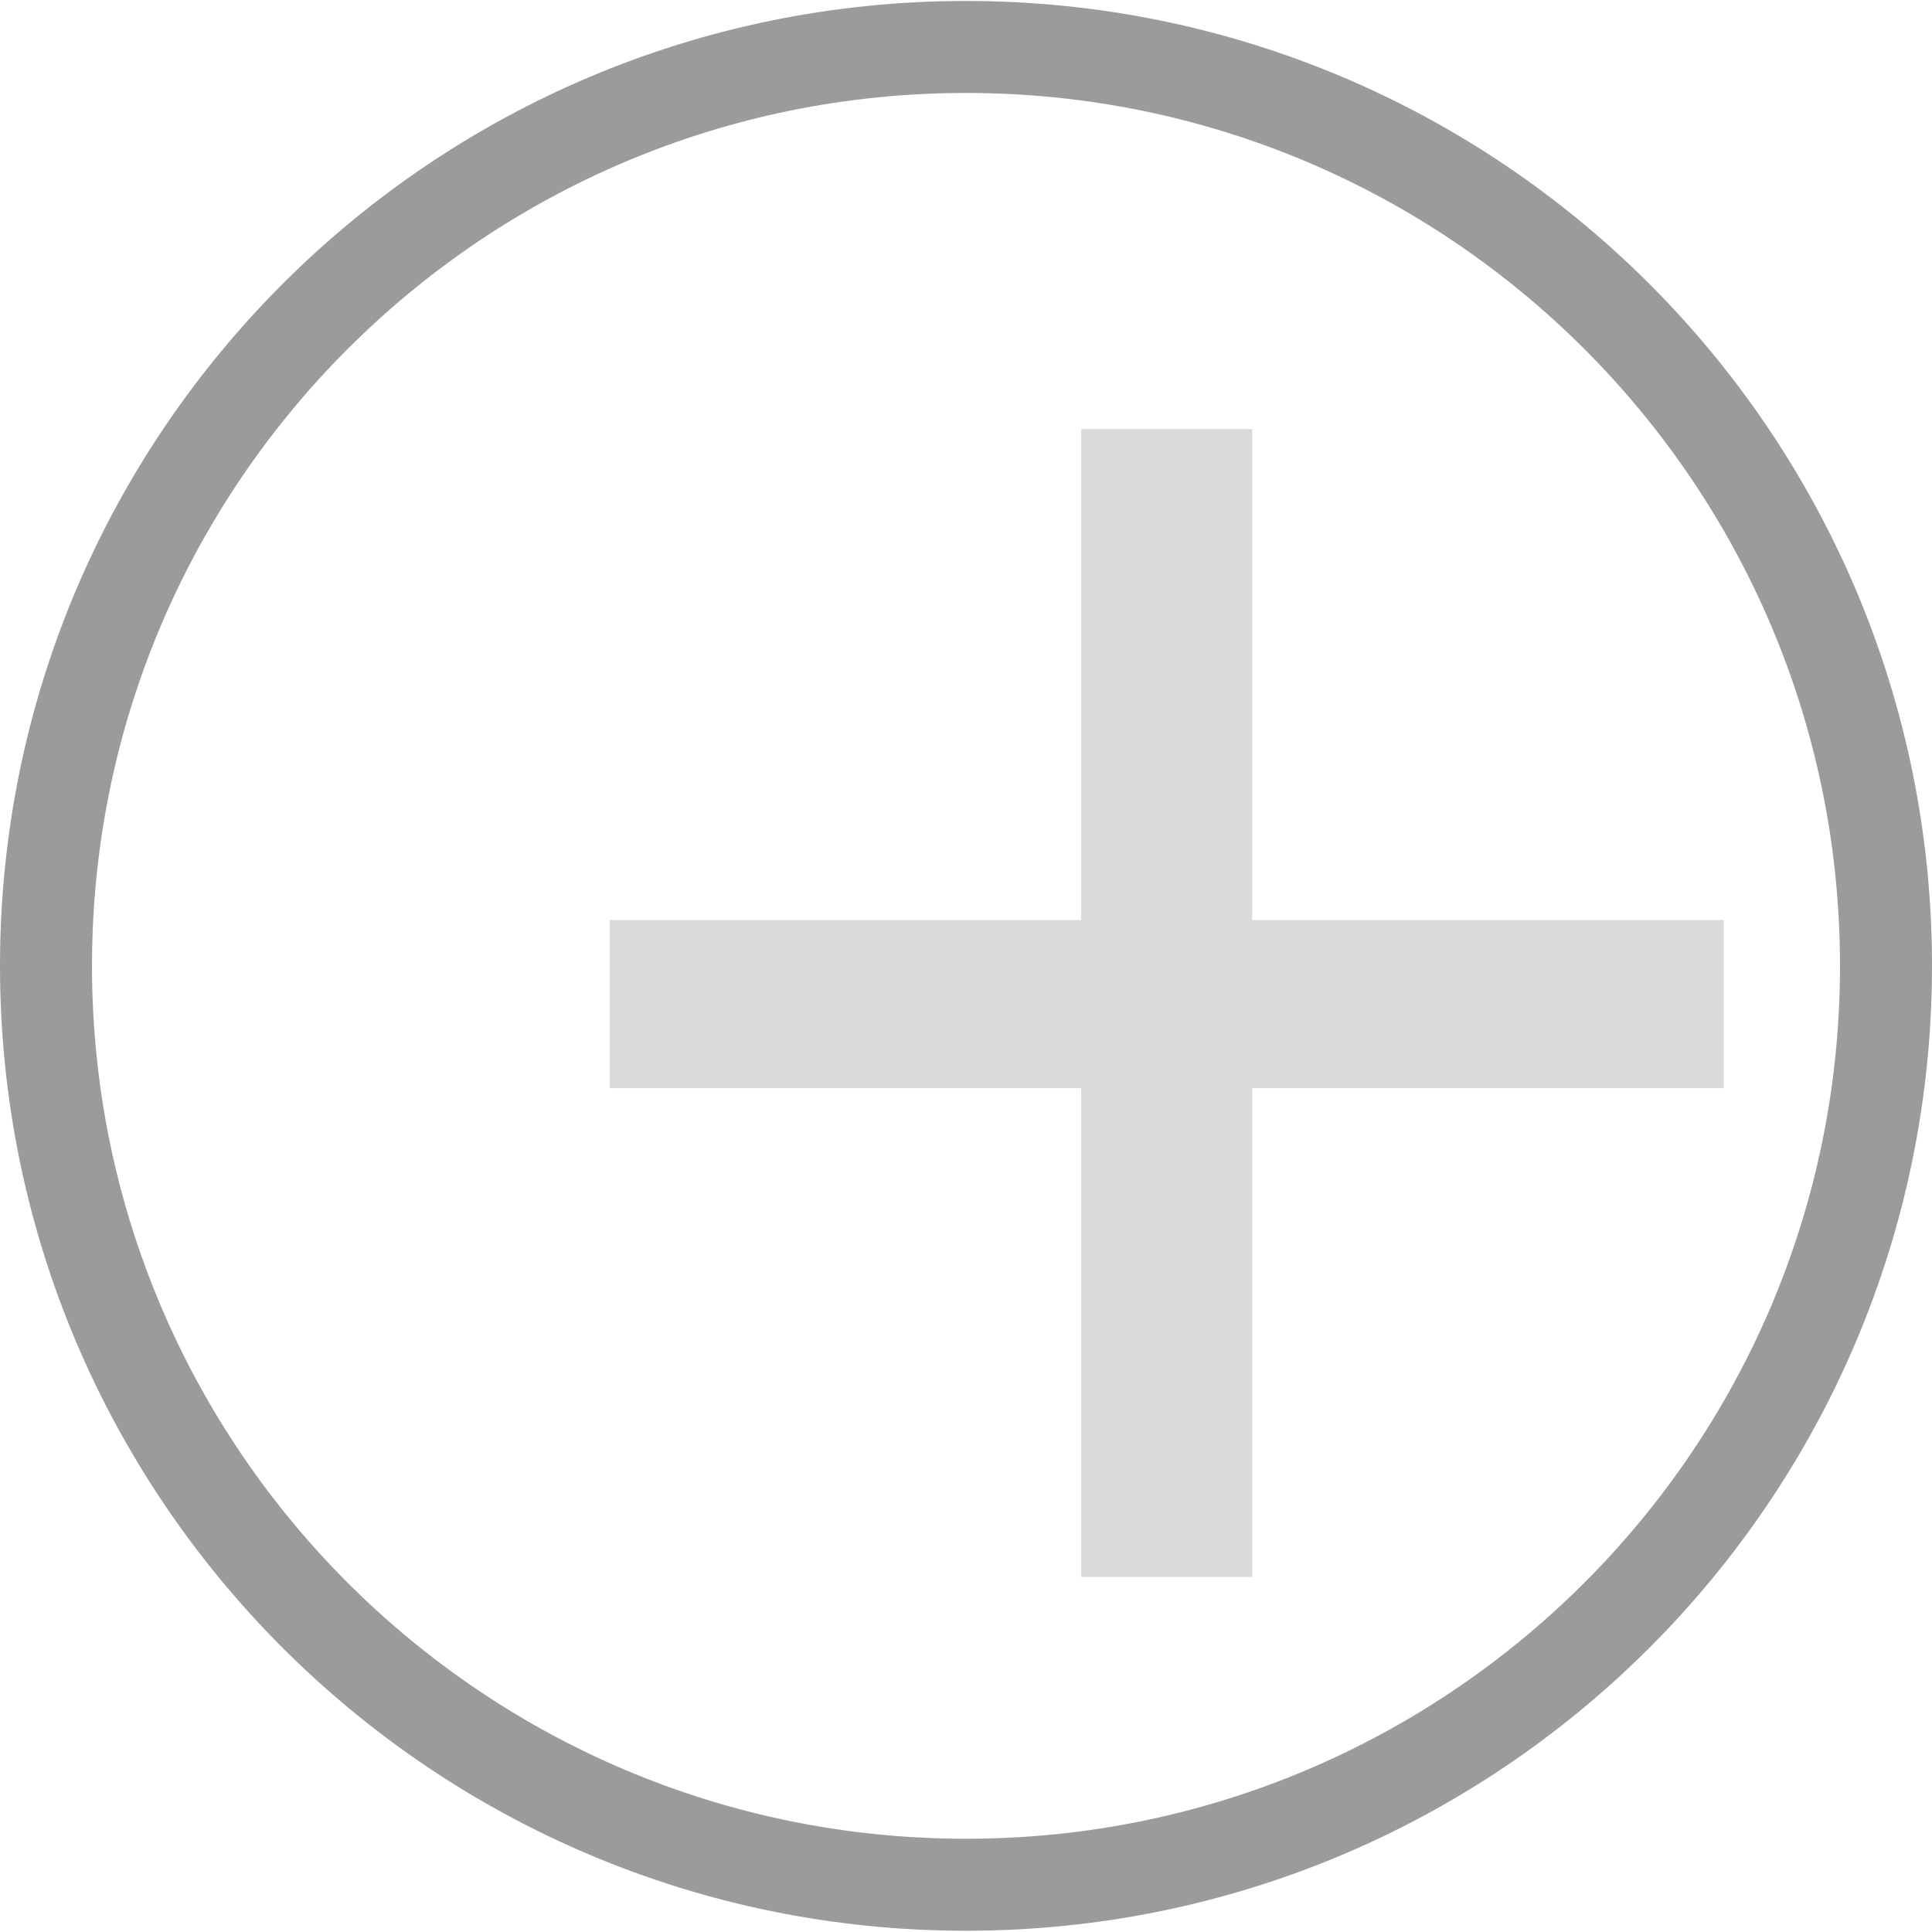
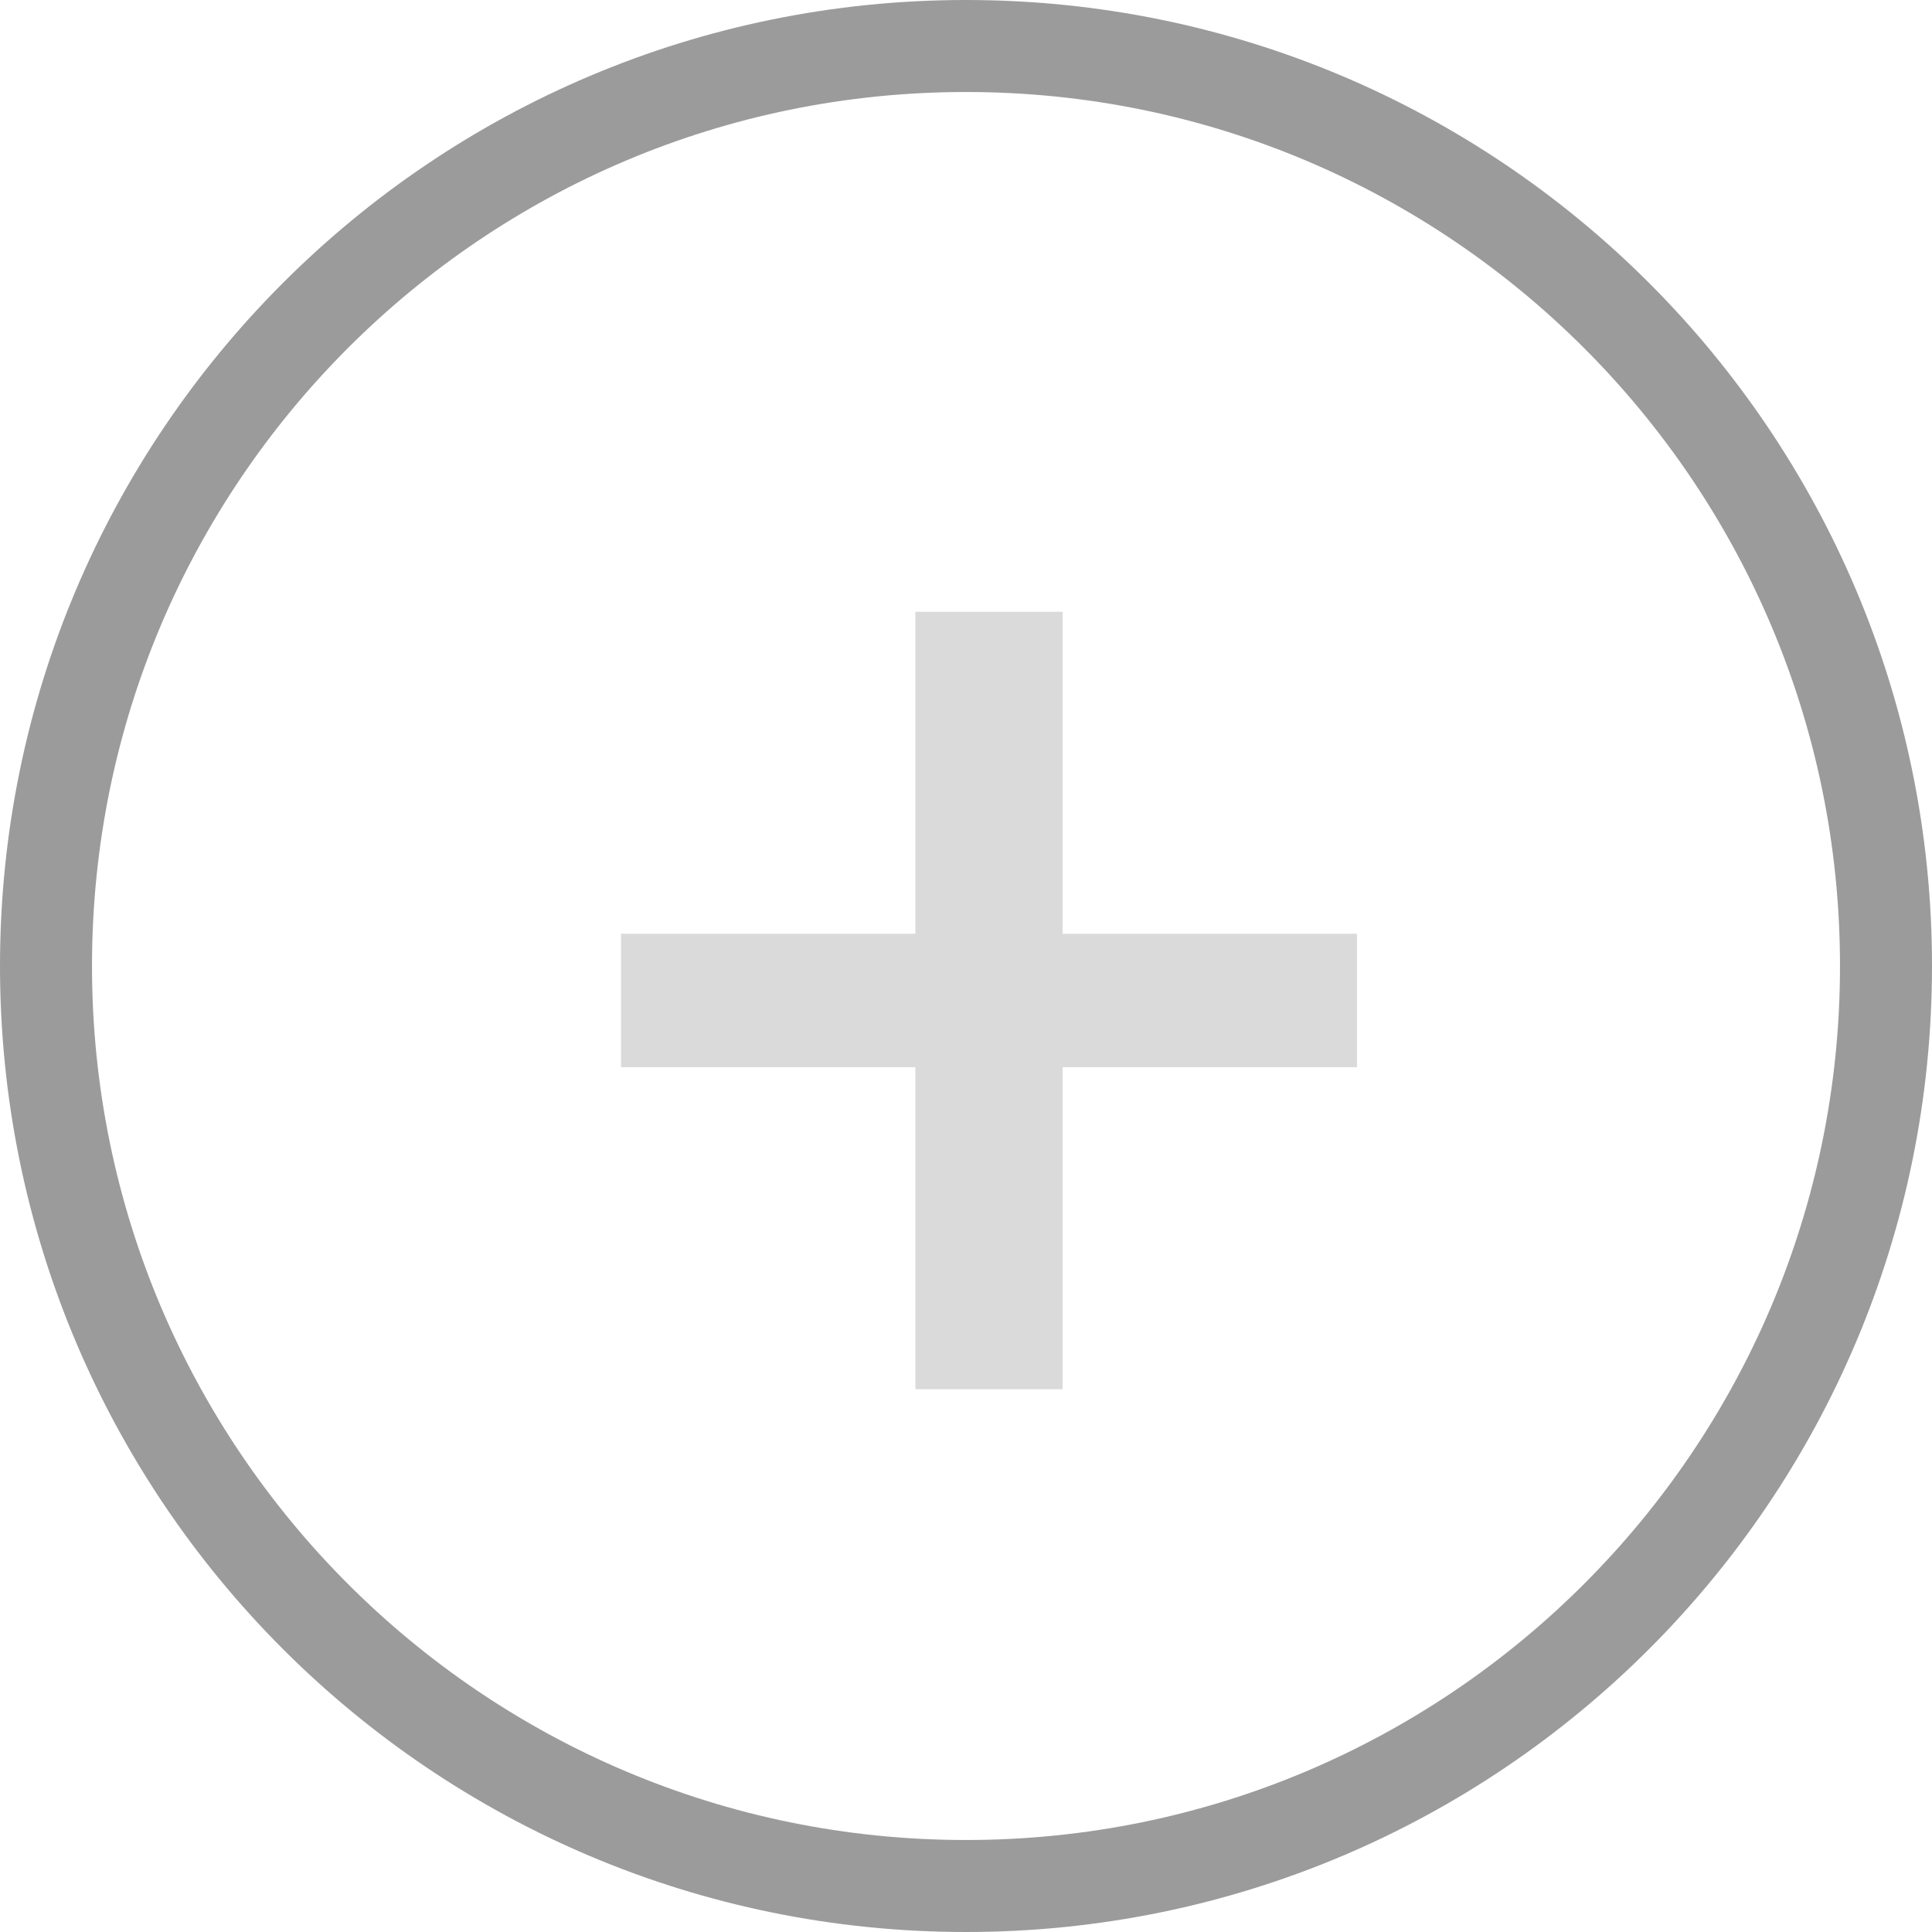
- <svg xmlns="http://www.w3.org/2000/svg" width="42px" height="42px" viewBox="0 0 42 42" version="1.1">
-   <defs />
-   <g id="Page-1" stroke="none" stroke-width="1" fill="none" fill-rule="evenodd">
+ <svg xmlns="http://www.w3.org/2000/svg" version="1.1" id="Calque_1" x="0px" y="0px" viewBox="-490 492 42 42" enable-background="new -490 492 42 42" xml:space="preserve">
+   <g id="Page-1">
    <g id="PAGE-EXPLORE-2" transform="translate(-425, -356)">
-       <g id="+-+-Oval-10" transform="translate(426, 348)">
-         <text id="+" font-family="Raleway" font-size="51.55" font-style="condensed" font-weight="260" letter-spacing="3.333" fill="#DADADA">
-           <tspan x="9.677" y="48">+</tspan>
-         </text>
-         <ellipse id="Oval-10" stroke="#9B9B9B" stroke-width="2" cx="20" cy="28.997" rx="20" ry="19.976" />
+       <g id="_x2B_-_x2B_-Oval-10" transform="translate(426, 348)">
+         <g enable-background="new    ">
+           <path fill="#DADADA" d="M-461.5,520.3v2.9h-6.4v7h-3.2v-7h-6.4v-2.9h6.4v-7h3.2v7H-461.5z" />
+         </g>
+         <ellipse id="Oval-10" fill="none" stroke="#9B9B9B" stroke-width="2" cx="-470" cy="521" rx="20" ry="20">
+ 			</ellipse>
      </g>
    </g>
  </g>
</svg>
